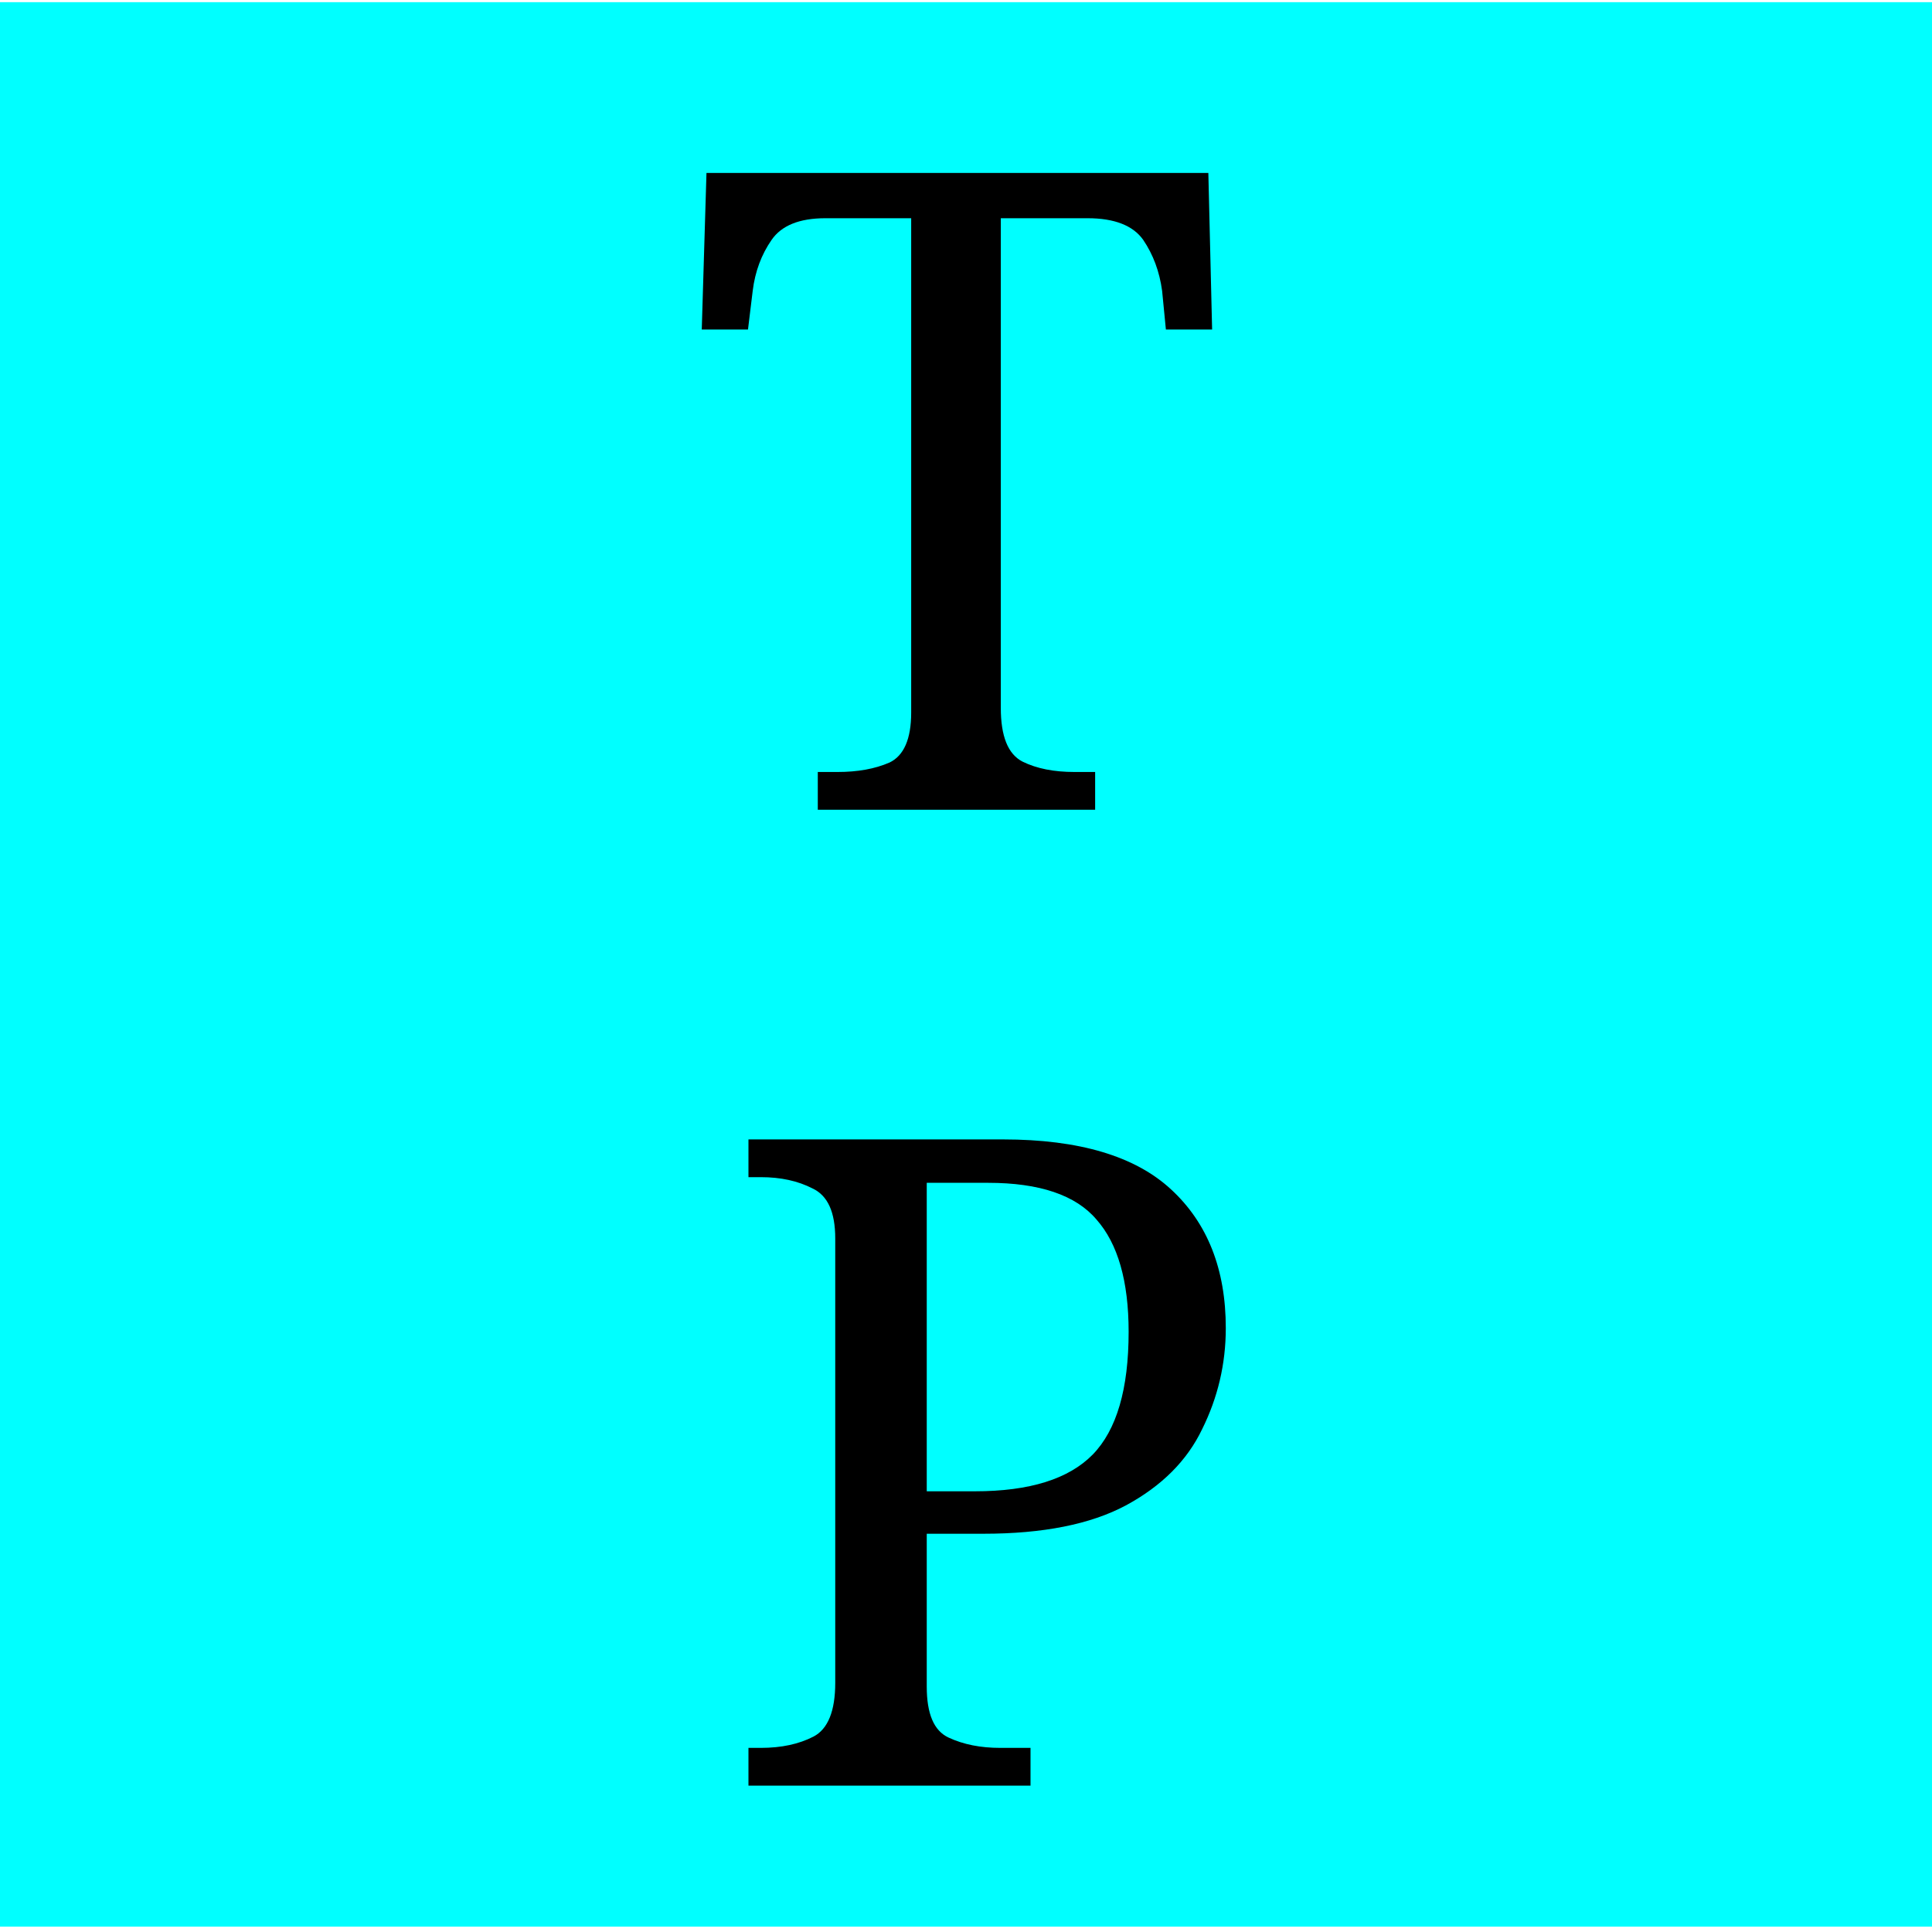
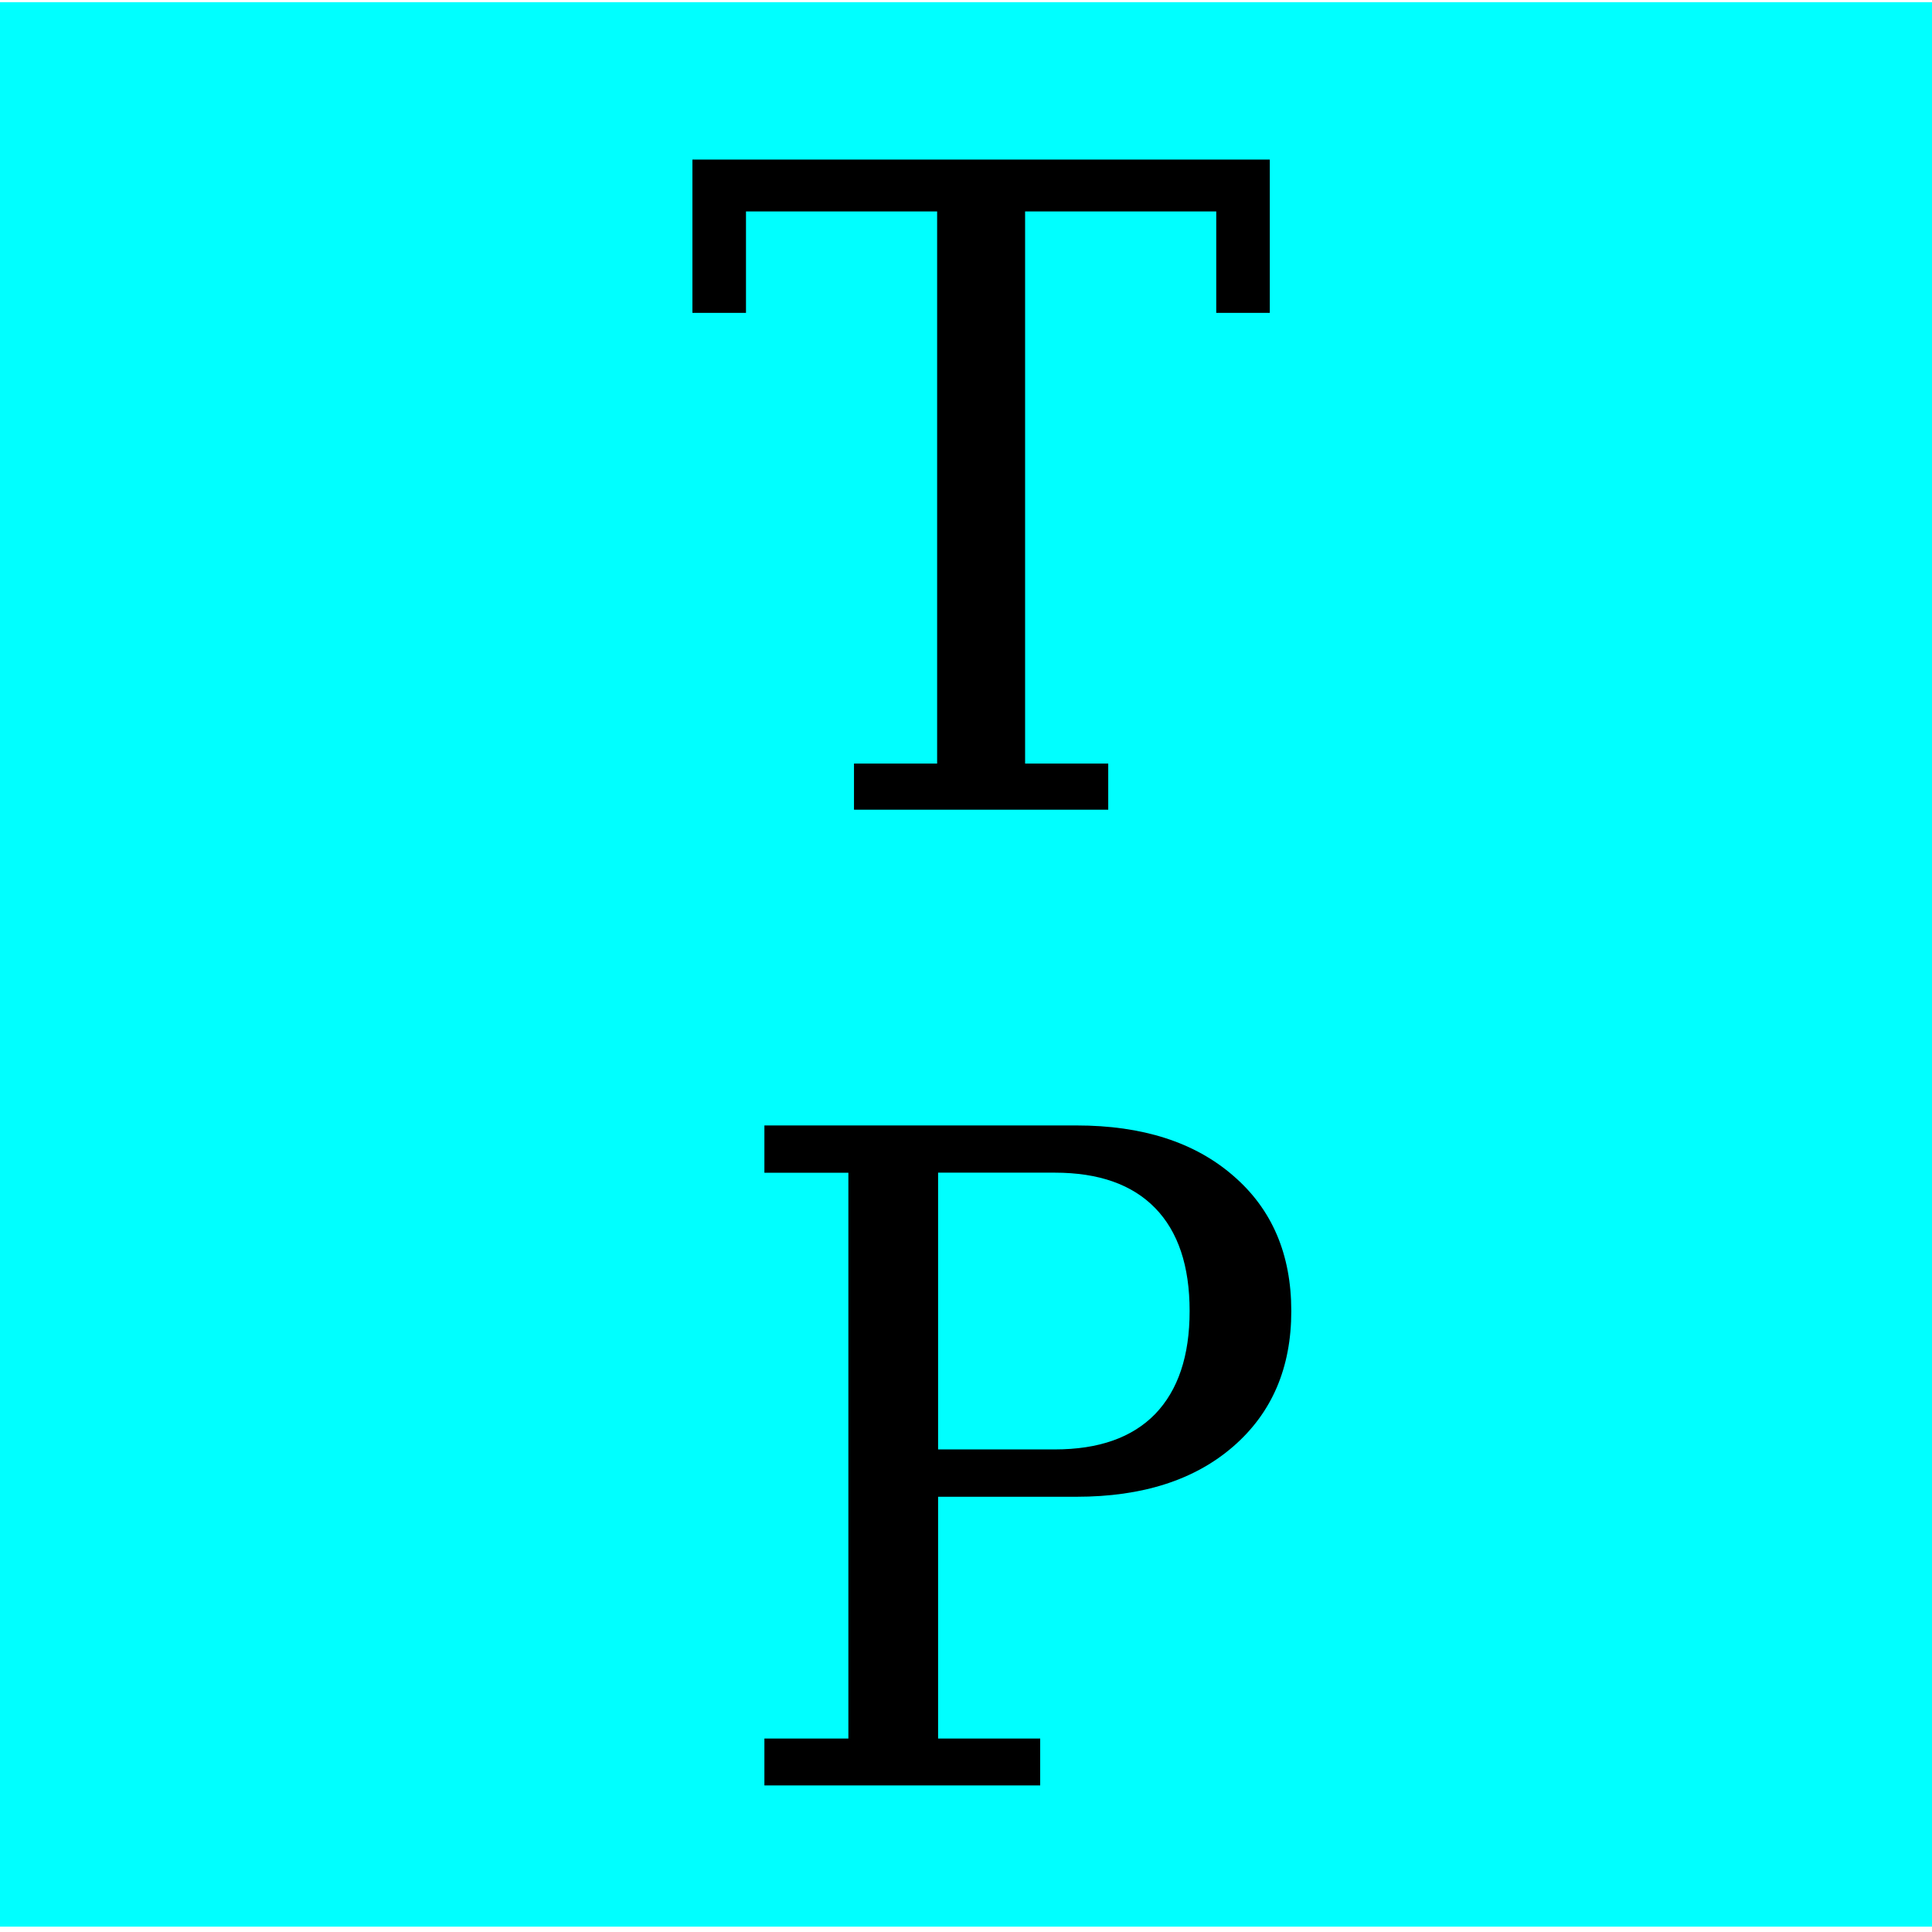
<svg xmlns="http://www.w3.org/2000/svg" width="32" height="32" viewBox="0 0 32 32" id="svg4152" version="1.1">
  <defs id="defs4154" />
  <g id="layer1" transform="translate(-2.857143,-1020.362)">
    <rect style="opacity:1;fill:#00ffff;fill-opacity:1;stroke:none;stroke-width:1;stroke-miterlimit:4;stroke-dasharray:none;stroke-opacity:1" id="rect4702" width="32.054" height="31.875" x="2.857" y="1020.398" />
-     <text xml:space="preserve" style="font-style:normal;font-variant:normal;font-weight:normal;font-stretch:normal;font-size:14.77px;line-height:125%;font-family:serif;-inkscape-font-specification:'serif, Normal';text-align:start;letter-spacing:0px;word-spacing:0px;writing-mode:lr-tb;text-anchor:start;fill:#000000;fill-opacity:1;stroke:none;stroke-width:1px;stroke-linecap:butt;stroke-linejoin:miter;stroke-opacity:1" x="14.182" y="1033.773" id="text4146">
-       <tspan id="tspan4148" x="14.182" y="1033.773">T</tspan>
-     </text>
-     <text xml:space="preserve" style="font-style:normal;font-variant:normal;font-weight:normal;font-stretch:normal;font-size:14.995px;line-height:125%;font-family:serif;-inkscape-font-specification:'serif, Normal';text-align:start;letter-spacing:0px;word-spacing:0px;writing-mode:lr-tb;text-anchor:start;fill:#000000;fill-opacity:1;stroke:none;stroke-width:1px;stroke-linecap:butt;stroke-linejoin:miter;stroke-opacity:1" x="14.69" y="1049.934" id="text4150">
-       <tspan id="tspan4152" x="14.69" y="1049.934">P</tspan>
-     </text>
+     <g style="font-style:normal;font-variant:normal;font-weight:normal;font-stretch:normal;font-size:14.77px;line-height:125%;font-family:serif;-inkscape-font-specification:'serif, Normal';text-align:start;letter-spacing:0px;word-spacing:0px;writing-mode:lr-tb;text-anchor:start;fill:#000000;fill-opacity:1;stroke:none;stroke-width:1px;stroke-linecap:butt;stroke-linejoin:miter;stroke-opacity:1" id="text4146">
+       <path d="m 17.002,1033.773 0,-0.764 1.377,0 0,-9.145 -3.166,0 0,1.68 -0.887,0 0,-2.539 9.563,0 0,2.539 -0.887,0 0,-1.68 -3.166,0 0,9.145 1.377,0 0,0.764 -4.212,0 z" style="" id="path5361" />
+     </g>
+     <g style="font-style:normal;font-variant:normal;font-weight:normal;font-stretch:normal;font-size:14.995px;line-height:125%;font-family:serif;-inkscape-font-specification:'serif, Normal';text-align:start;letter-spacing:0px;word-spacing:0px;writing-mode:lr-tb;text-anchor:start;fill:#000000;fill-opacity:1;stroke:none;stroke-width:1px;stroke-linecap:butt;stroke-linejoin:miter;stroke-opacity:1" id="text4150">
+       <path d="m 18.395,1044.369 1.933,0 q 1.091,0 1.662,-0.586 0.571,-0.593 0.571,-1.706 0,-1.12 -0.571,-1.706 -0.571,-0.586 -1.662,-0.586 l -1.933,0 0,4.583 z m -2.877,5.565 0,-0.776 1.391,0 0,-9.372 -1.391,0 0,-0.783 5.169,0 q 1.64,0 2.599,0.835 0.959,0.827 0.959,2.24 0,1.406 -0.959,2.24 -0.959,0.835 -2.599,0.835 l -2.292,0 0,4.005 1.691,0 0,0.776 -4.569,0 z" style="" id="path5364" />
+     </g>
  </g>
</svg>
